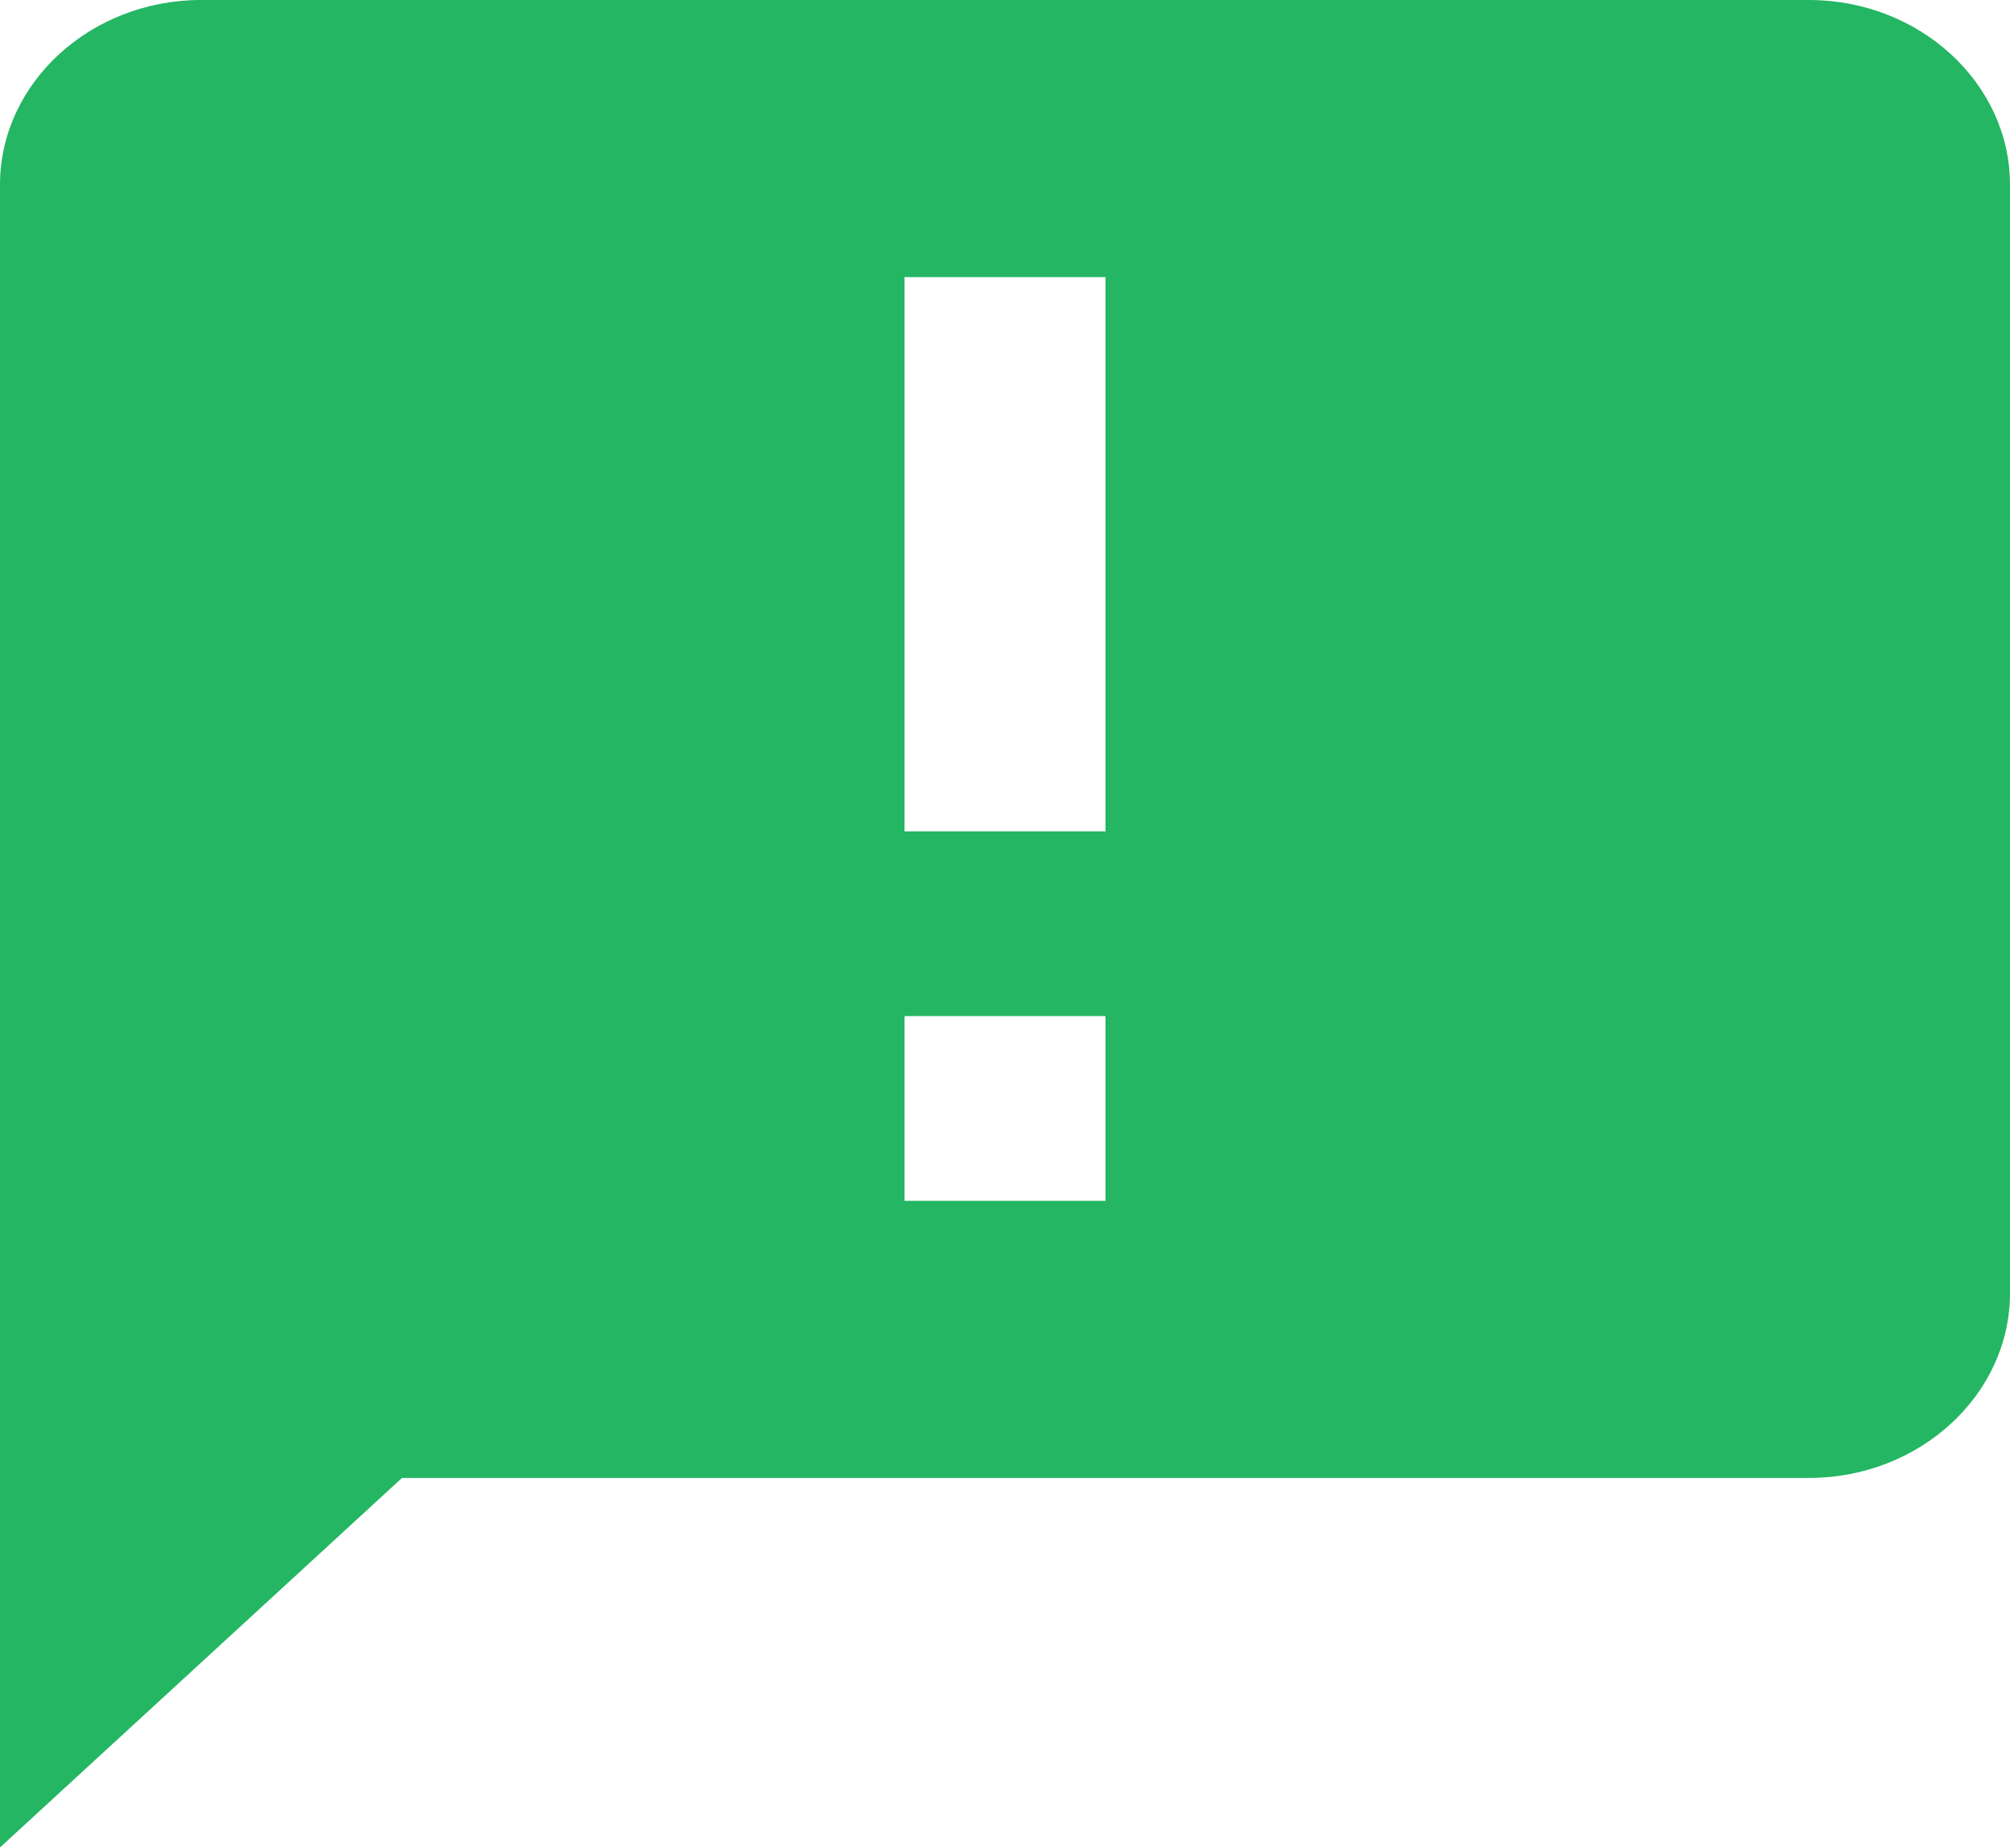
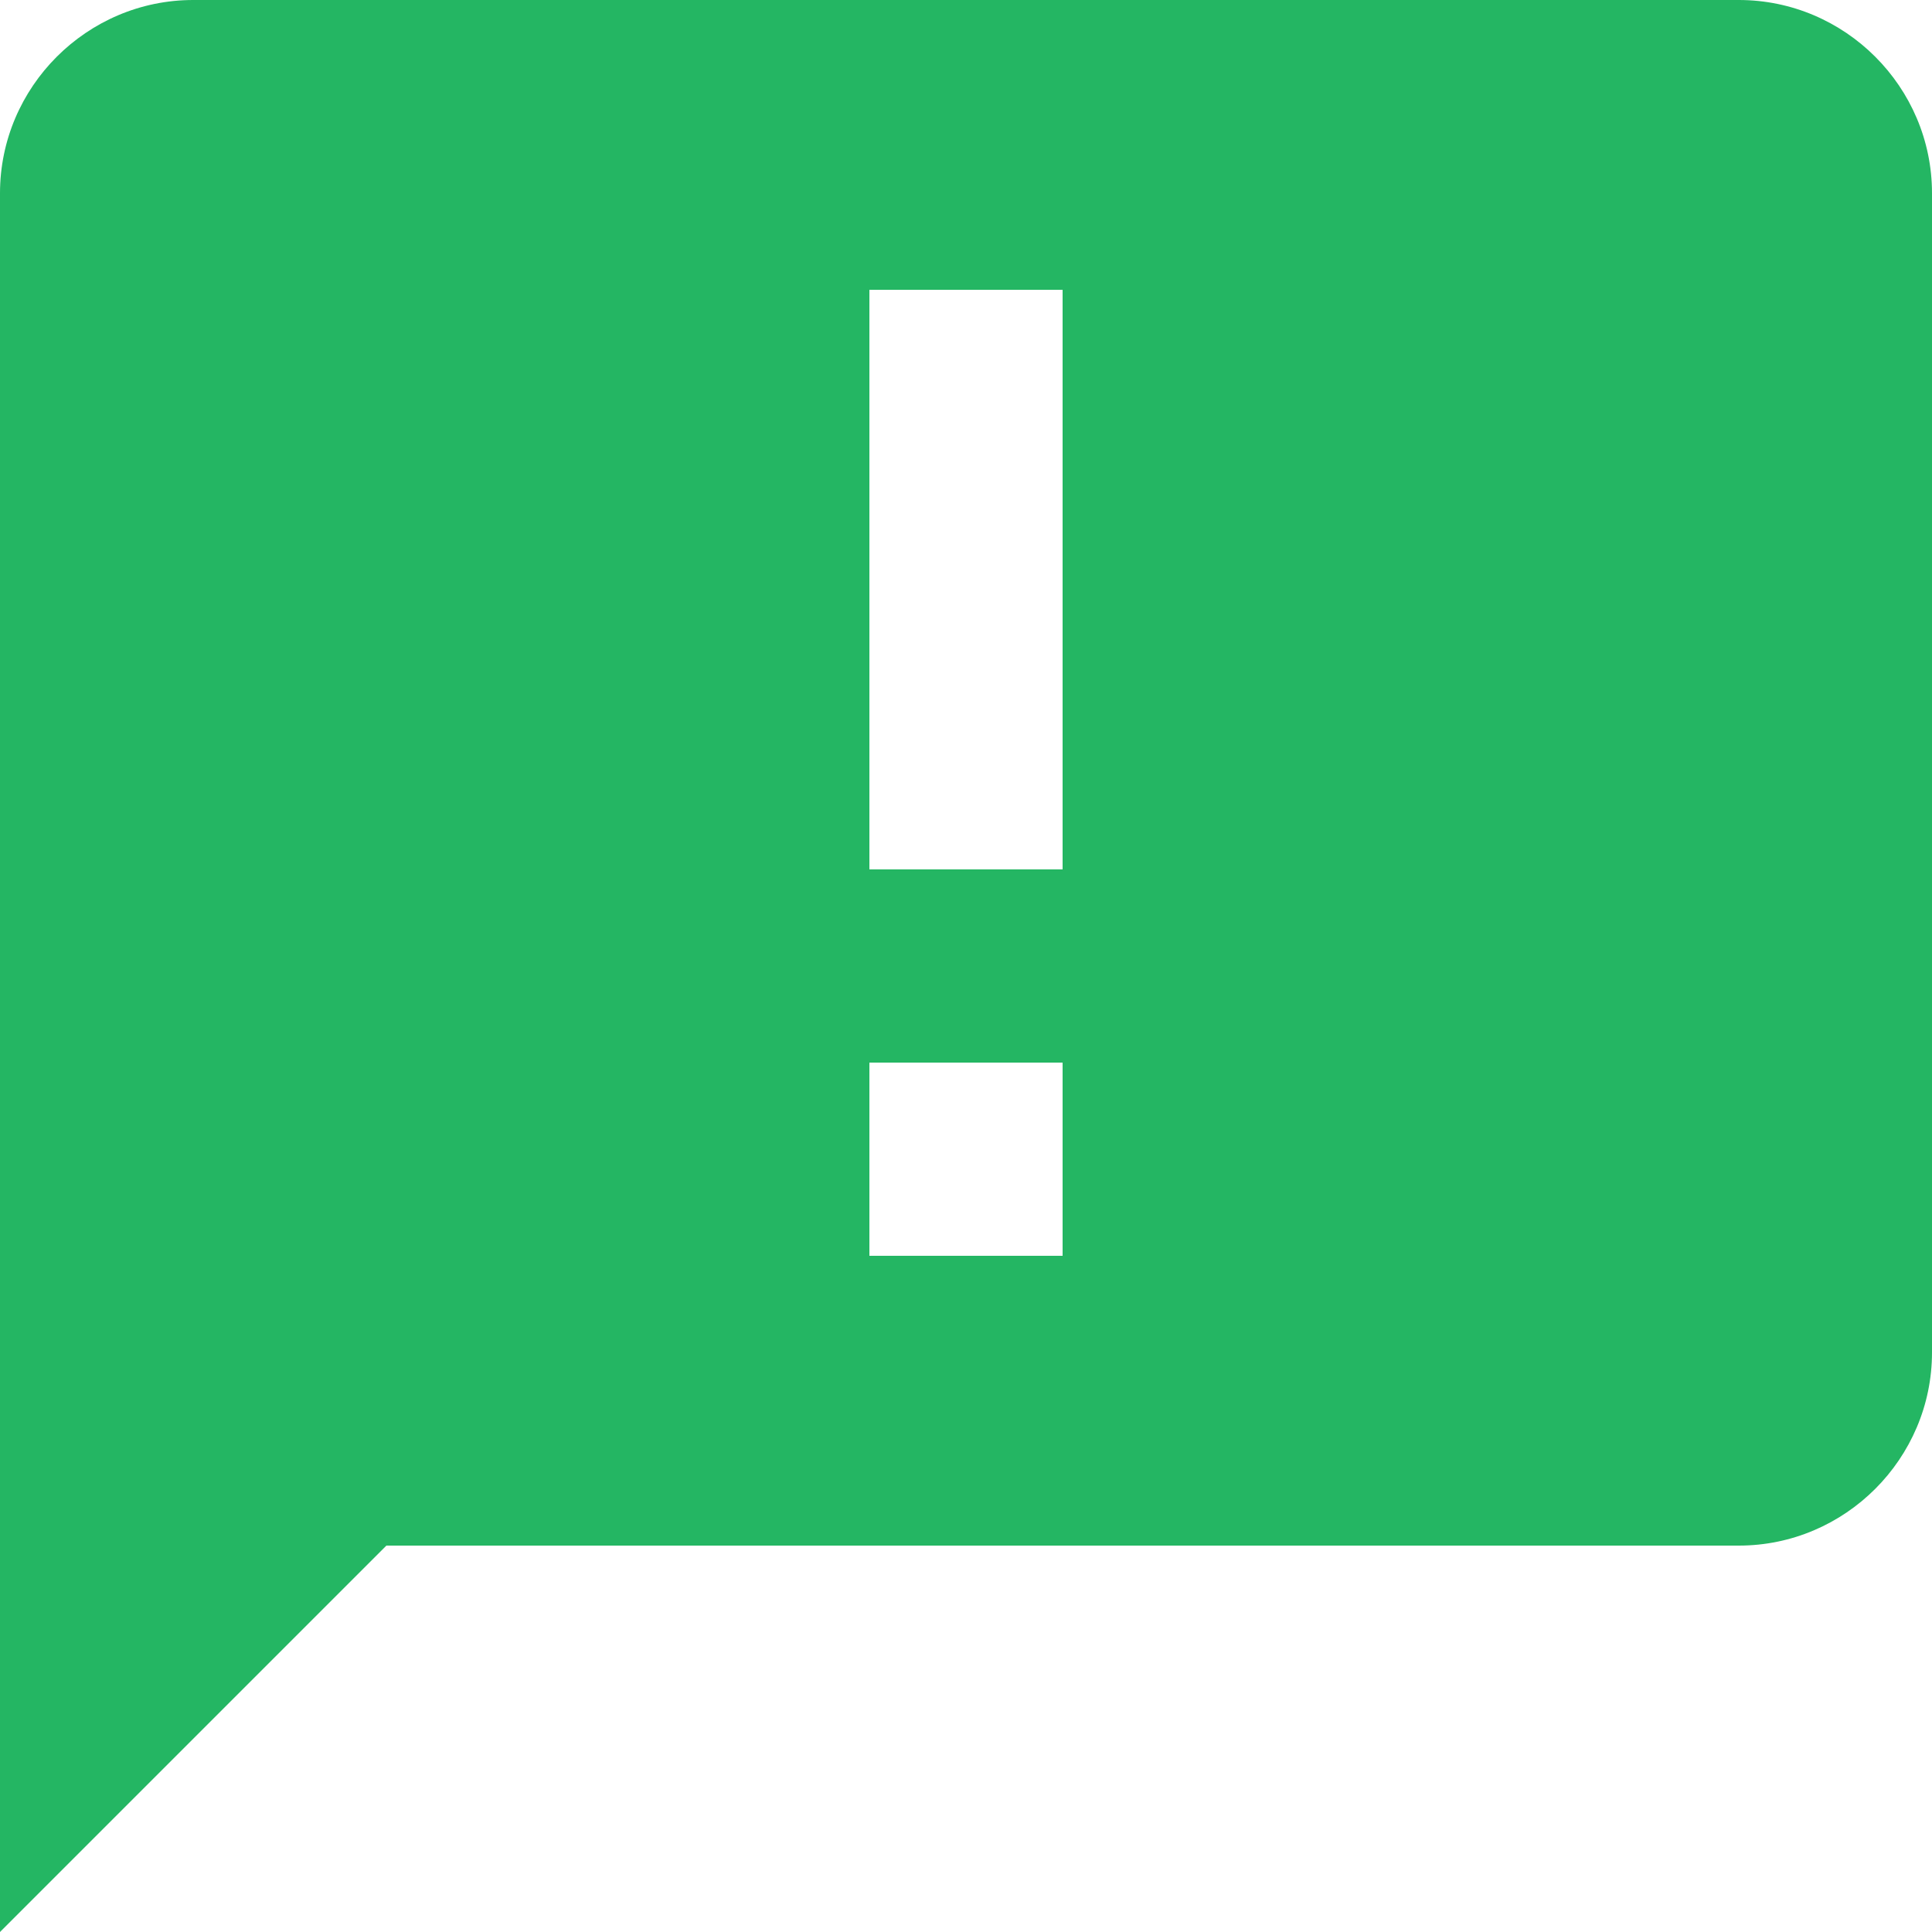
- <svg xmlns="http://www.w3.org/2000/svg" width="37" height="34" viewBox="0 0 37 34" fill="none">
-   <path d="M20.35 15.3H16.65V5.1H20.35M20.35 22.1H16.65V18.7H20.35M33.3 0H3.7C1.665 0 0 1.53 0 3.4V34L7.4 27.2H33.3C35.335 27.2 37 25.67 37 23.8V3.4C37 1.53 35.335 0 33.3 0Z" fill="#24B663" />
+ <svg xmlns="http://www.w3.org/2000/svg" width="37" height="37" viewBox="0 0 37 37" fill="none">
+   <path d="M20.35 16.65H16.65V5.55H20.35M20.35 24.05H16.65V20.35H20.35M33.3 0H3.7C1.665 0 0 1.665 0 3.7V37L7.4 29.6H33.3C35.335 29.6 37 27.935 37 25.9V3.7C37 1.665 35.335 0 33.3 0Z" fill="#24B663" />
</svg>
